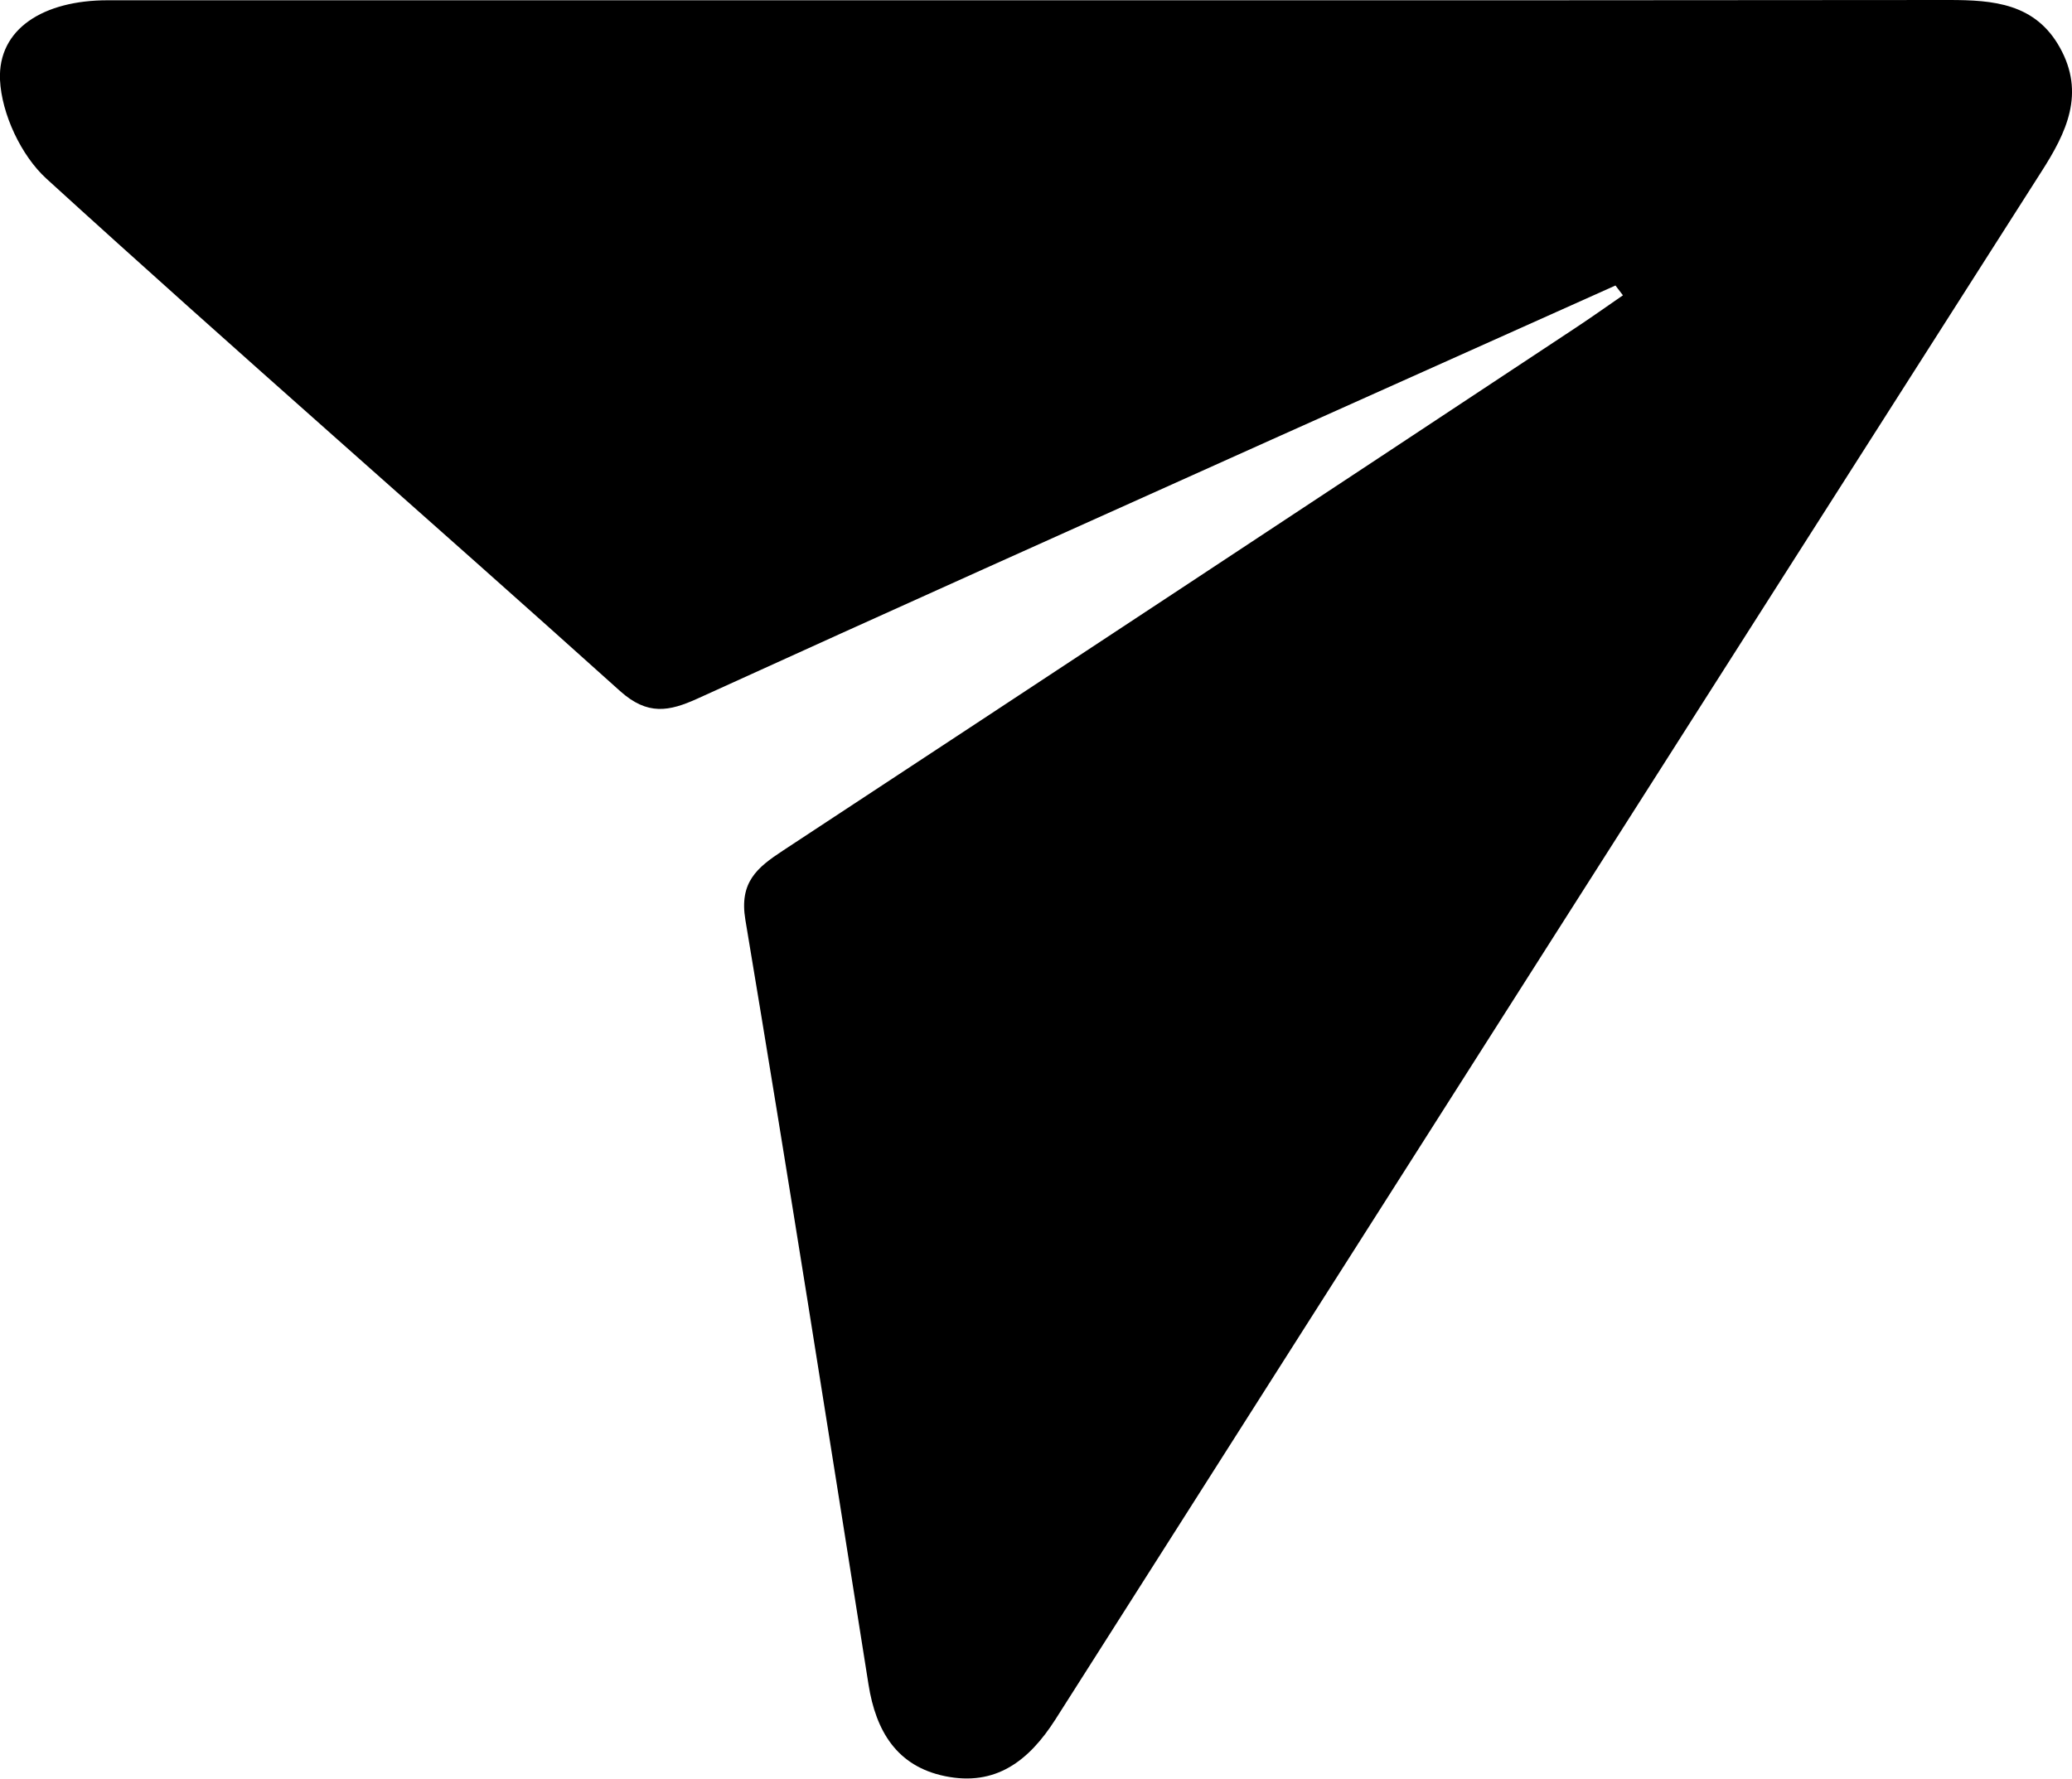
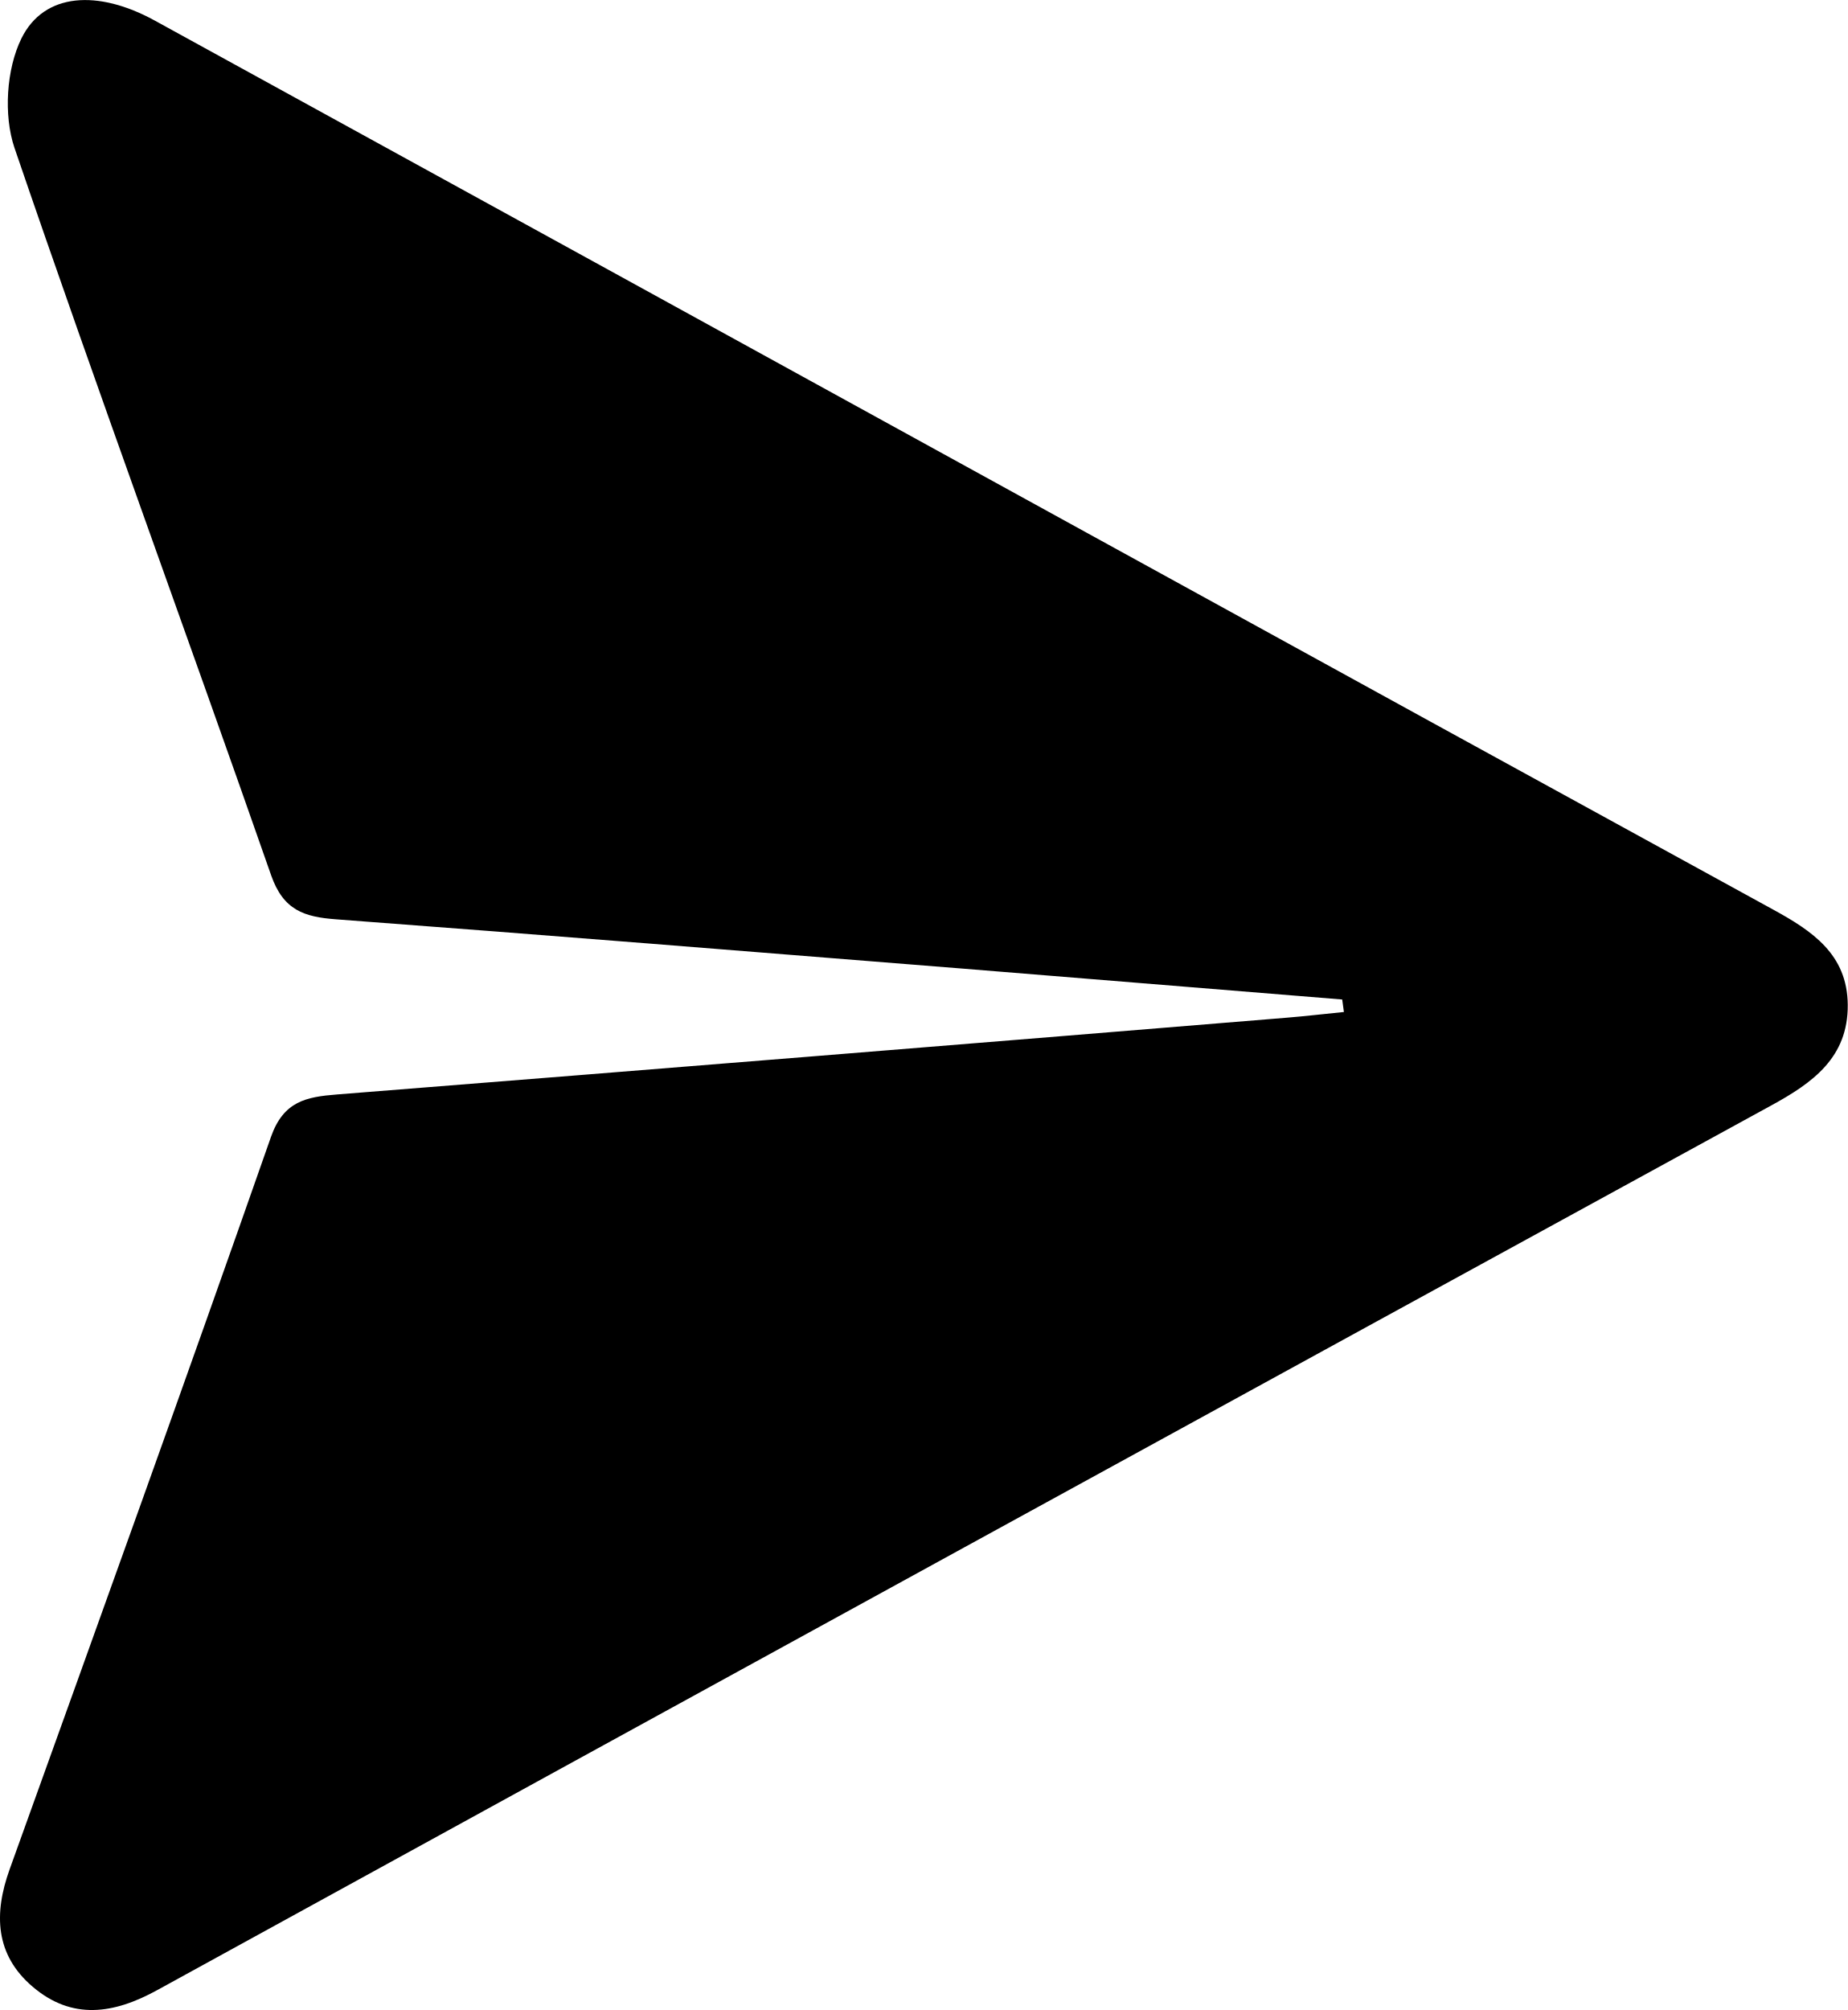
- <svg xmlns="http://www.w3.org/2000/svg" viewBox="0 0 602.21 517.03">
+ <svg xmlns="http://www.w3.org/2000/svg" viewBox="0 0 535.42 582.31">
  <g id="Layer_2" data-name="Layer 2">
    <g id="Layer_1-2" data-name="Layer 1">
-       <path d="M469.52,83q-50,22.41-100,44.83c-55.59,25-111.22,49.93-166.69,75.21-8.42,3.84-14.63,5-22.61-2.14C124.76,151,68.54,102.13,13.49,51.94,6.13,45.23.47,33.1,0,23.21-.64,8.33,12.7.08,31.27.08q154.1,0,308.2,0Q452.93.11,566.4,0c13,0,25.11,1,32.26,13.78,7.45,13.33,2,24.7-5.38,36.19Q449.85,274.79,306.76,499.84C299,512,289.33,519.37,274.65,516.35c-14-2.88-20.08-13.11-22.22-26.61-11.75-74.16-23.42-148.32-35.8-222.37-1.81-10.88,3.39-15.14,10.88-20.06q115.32-75.83,230.41-152c4.65-3.07,9.18-6.3,13.77-9.46Z" />
+       <path d="M388.93,289.56q-54.63-4.46-109.27-8.89c-60.76-4.86-121.52-9.79-182.3-14.34-9.23-.69-15.26-2.63-18.8-12.77C54,183.23,28.27,113.29,4.18,42.79,1,33.37,1.84,20,6.21,11.13,12.8-2.23,28.46-3,44.74,5.9Q179.82,80.06,314.86,154.32,414.29,209,513.78,263.5c11.38,6.22,21.53,13,21.64,27.61.12,15.27-10.17,22.59-22.13,29.13q-234,128-467.75,256.32c-12.62,6.94-24.68,8.73-36.09-1-10.87-9.26-11.28-21.16-6.66-34C28.2,470.9,53.68,400.28,78.5,329.42c3.64-10.41,10.25-11.64,19.19-12.35q137.58-10.92,275.11-22.23c5.55-.45,11.08-1.11,16.62-1.66C389.26,292,389.1,290.76,388.93,289.56Z" />
    </g>
  </g>
</svg>
